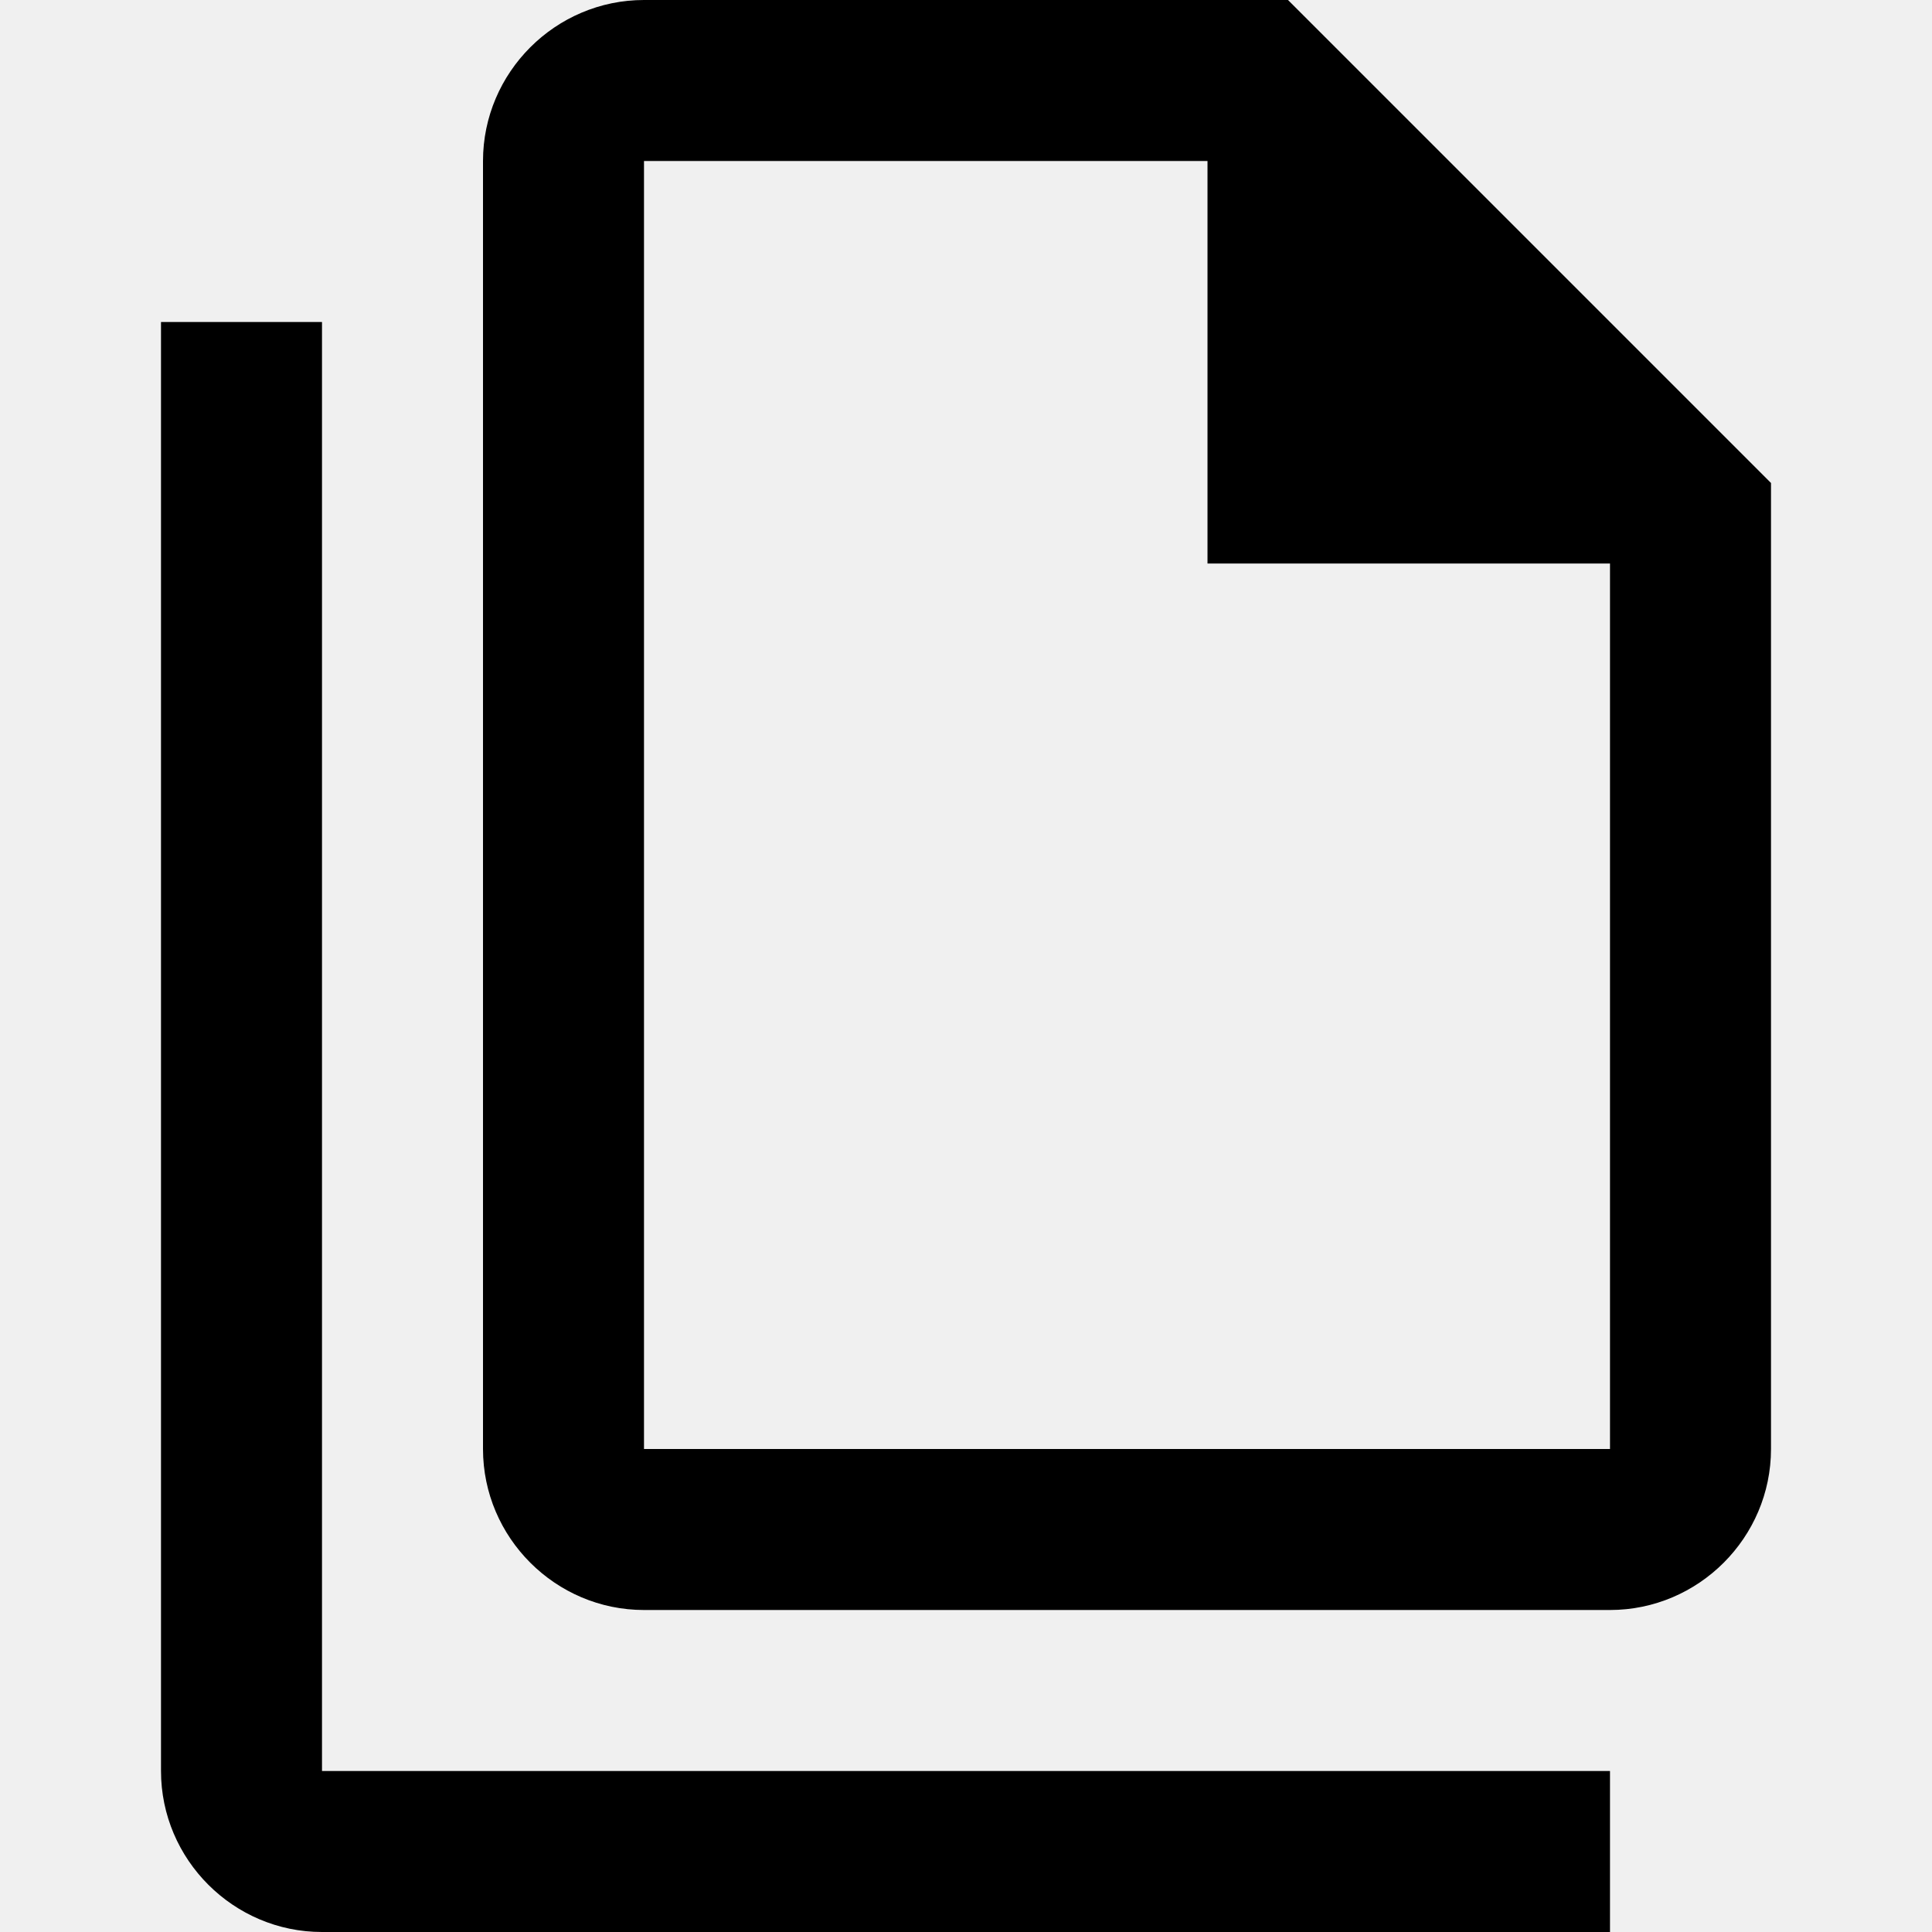
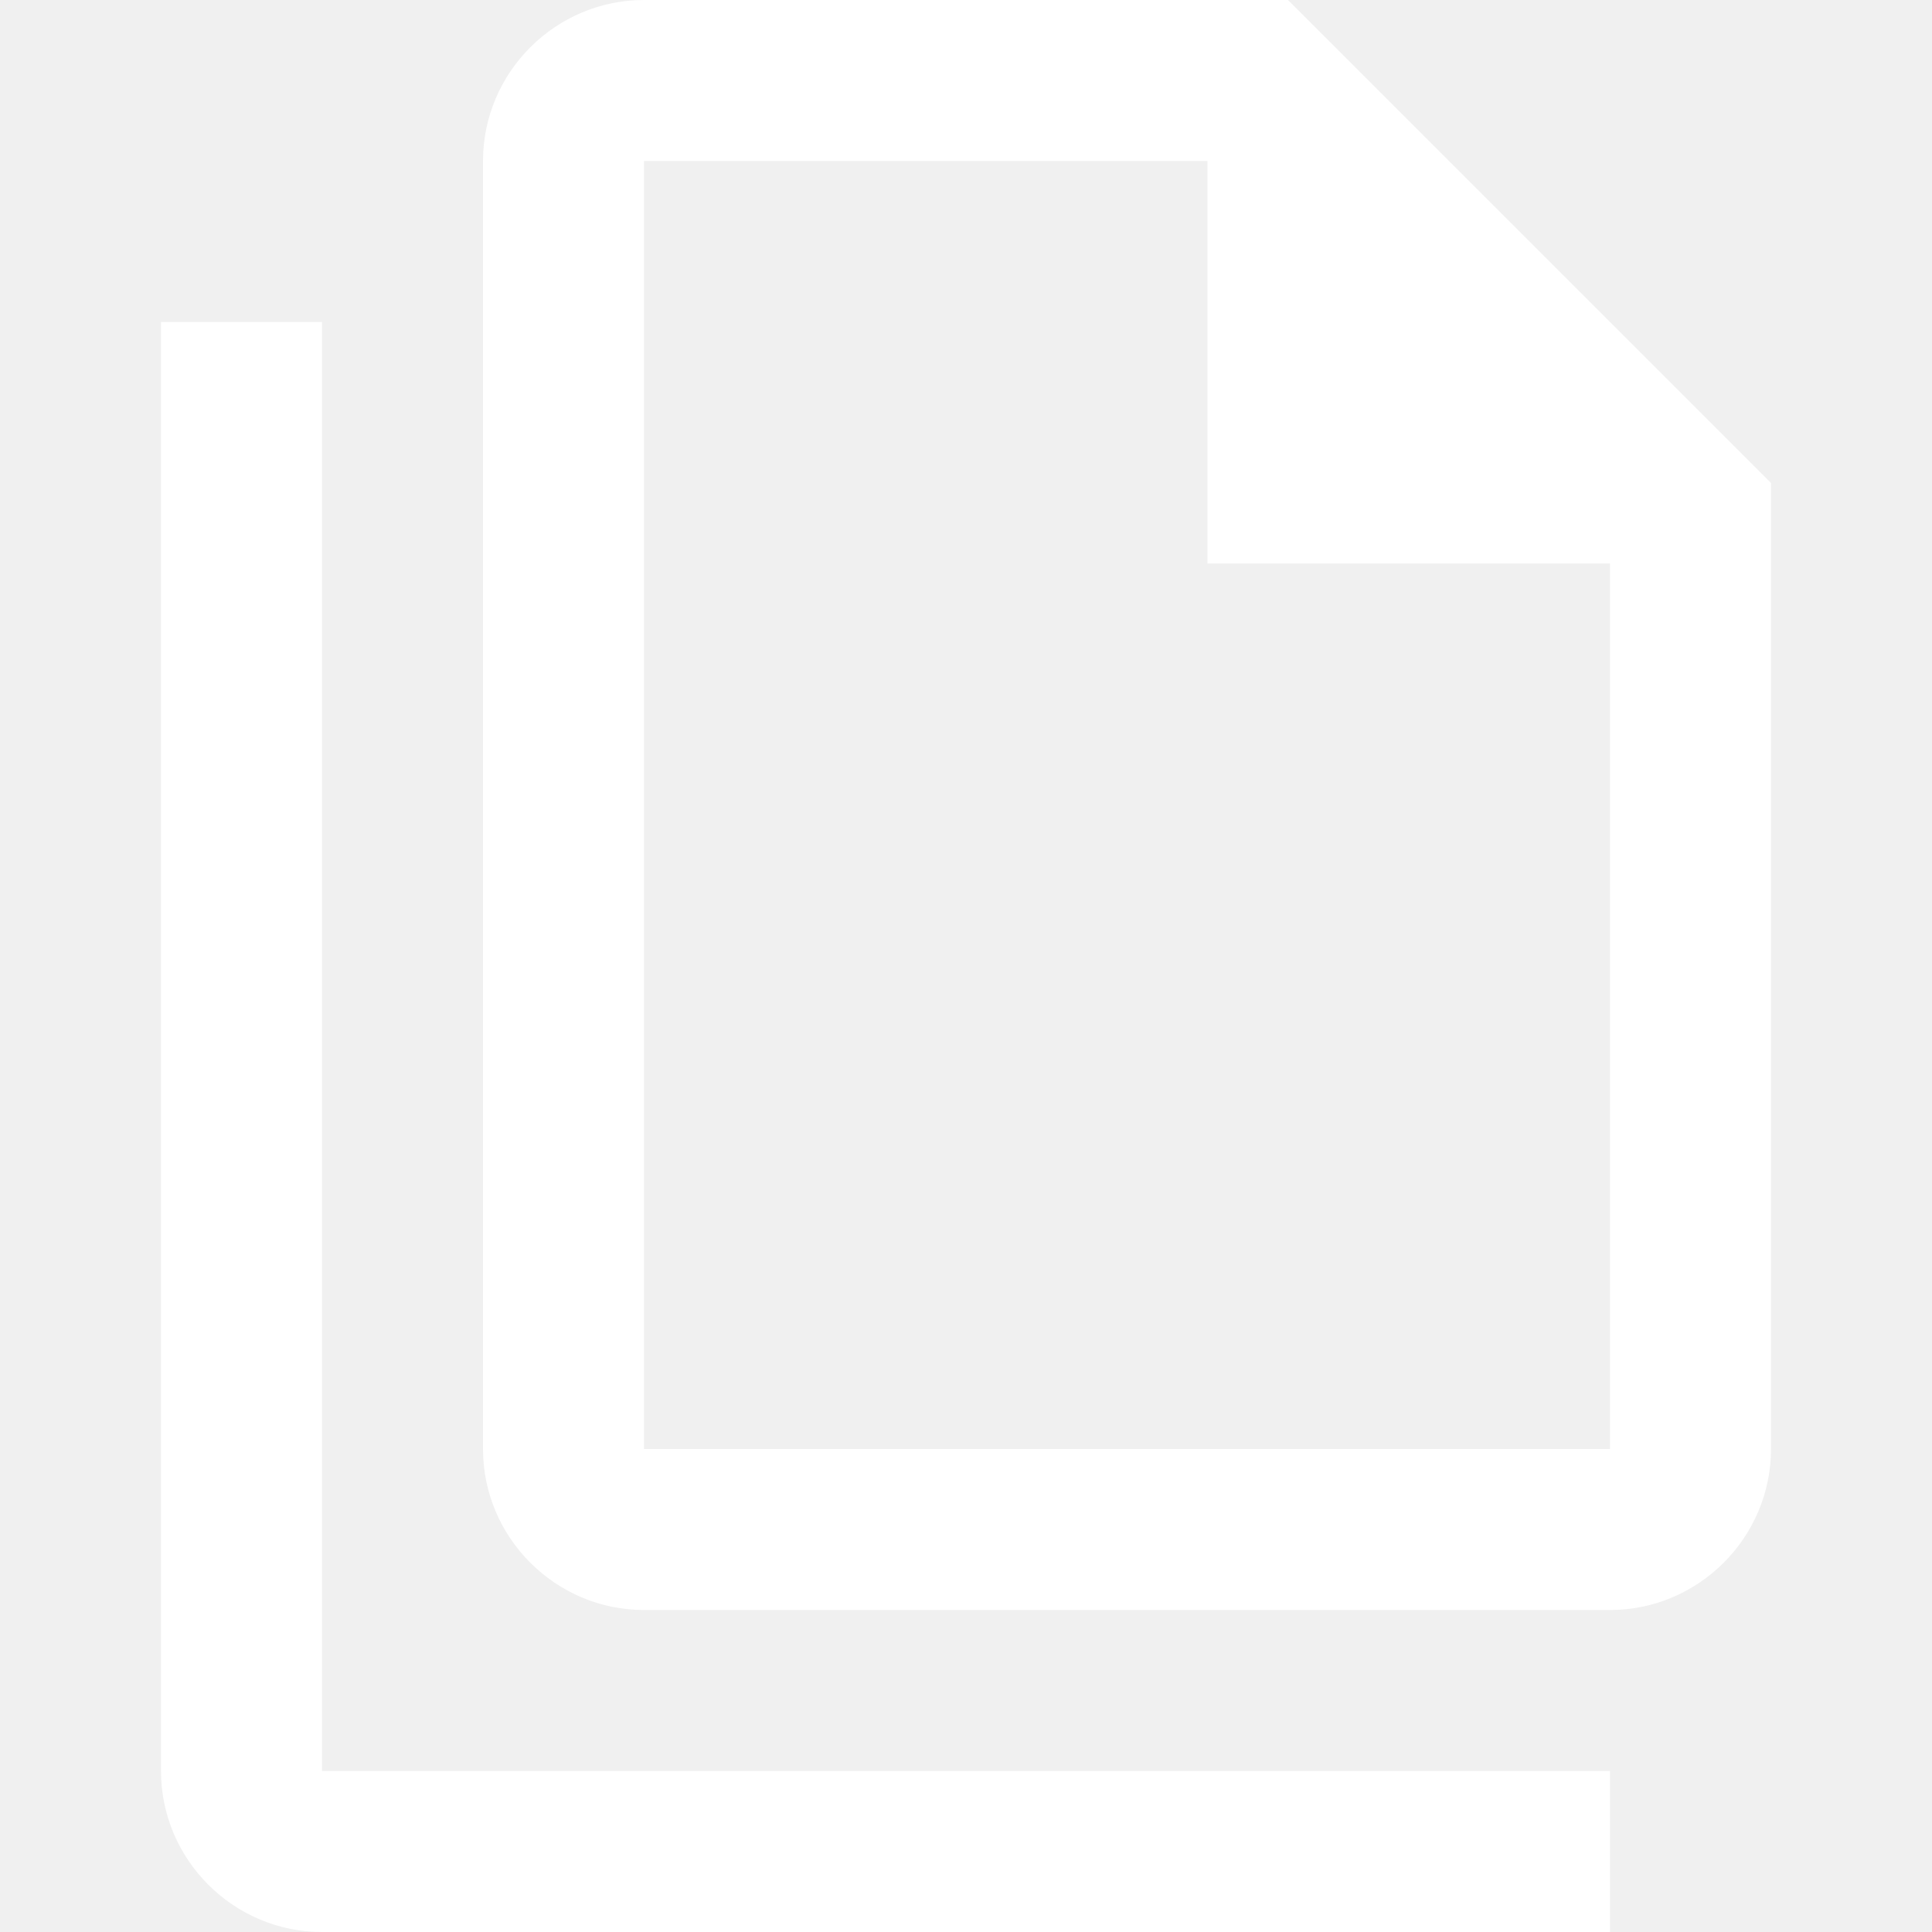
<svg xmlns="http://www.w3.org/2000/svg" viewBox="0 0 24 24">
-   <path d="M16 0H8C6.9 0 6 .9 6 2V18C6 19.1 6.9 20 8 20H20C21.1 20 22 19.1 22 18V6L16 0M20 18H8V2H15V7H20V18M4 4V22H20V24H4C2.9 24 2 23.1 2 22V4H4Z" />
+   <path fill="#FFFFFF" d="M16 0H8C6.9 0 6 .9 6 2V18C6 19.1 6.9 20 8 20H20C21.1 20 22 19.1 22 18V6L16 0M20 18H8V2H15V7H20V18M4 4V22H20V24H4C2.9 24 2 23.1 2 22V4H4Z" />
</svg>
